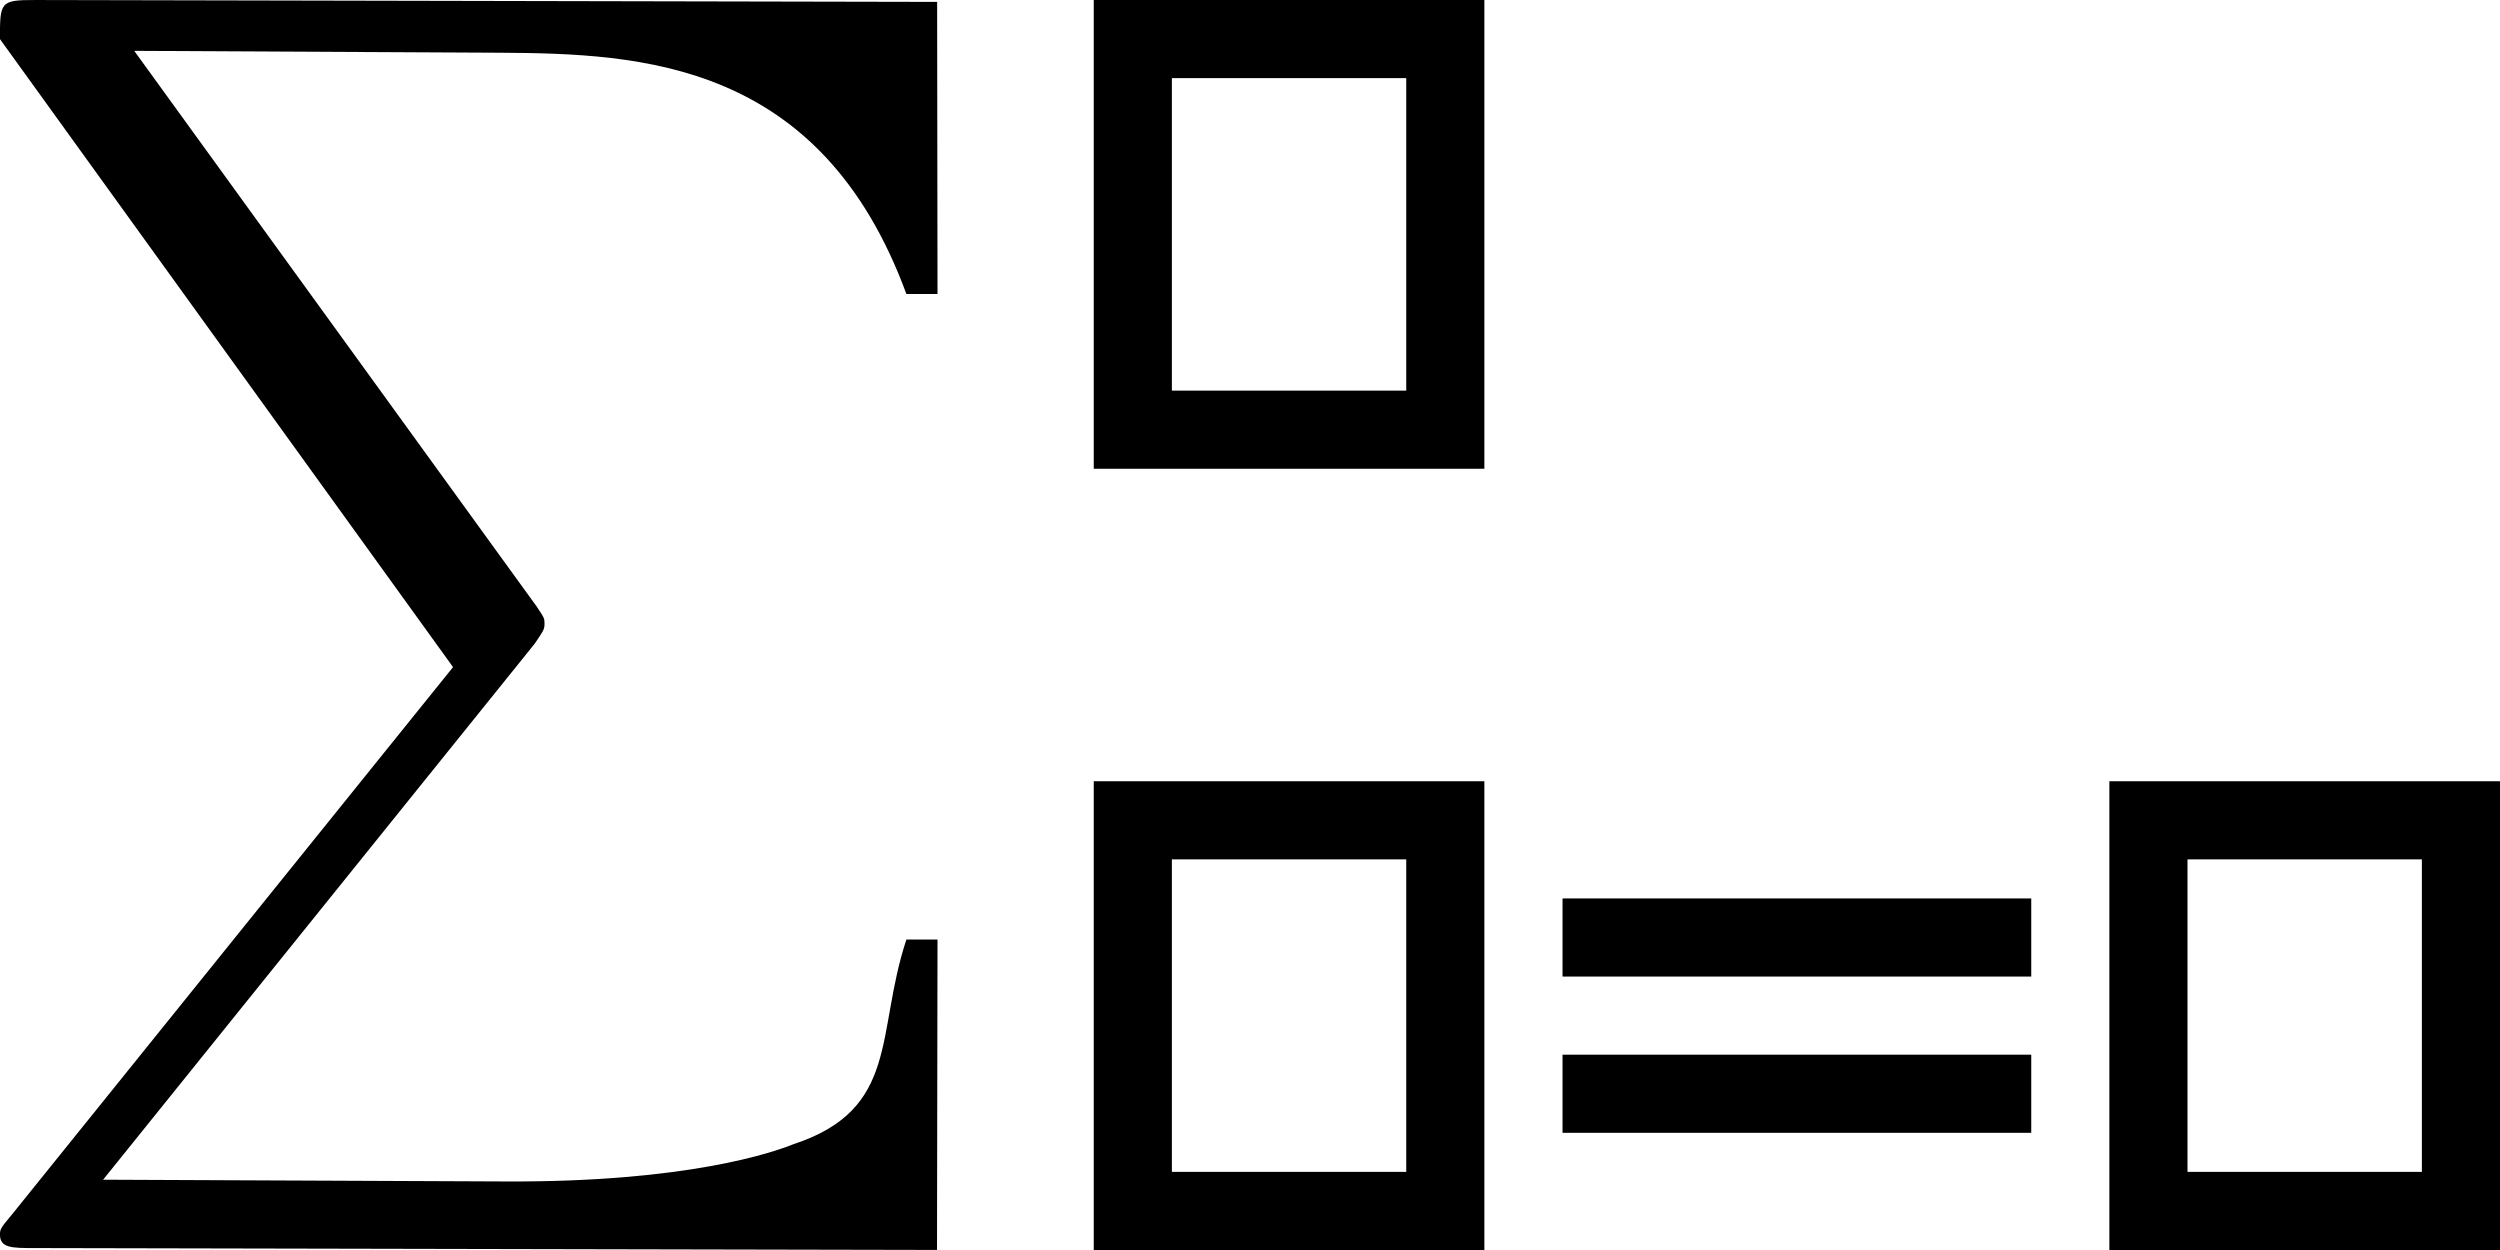
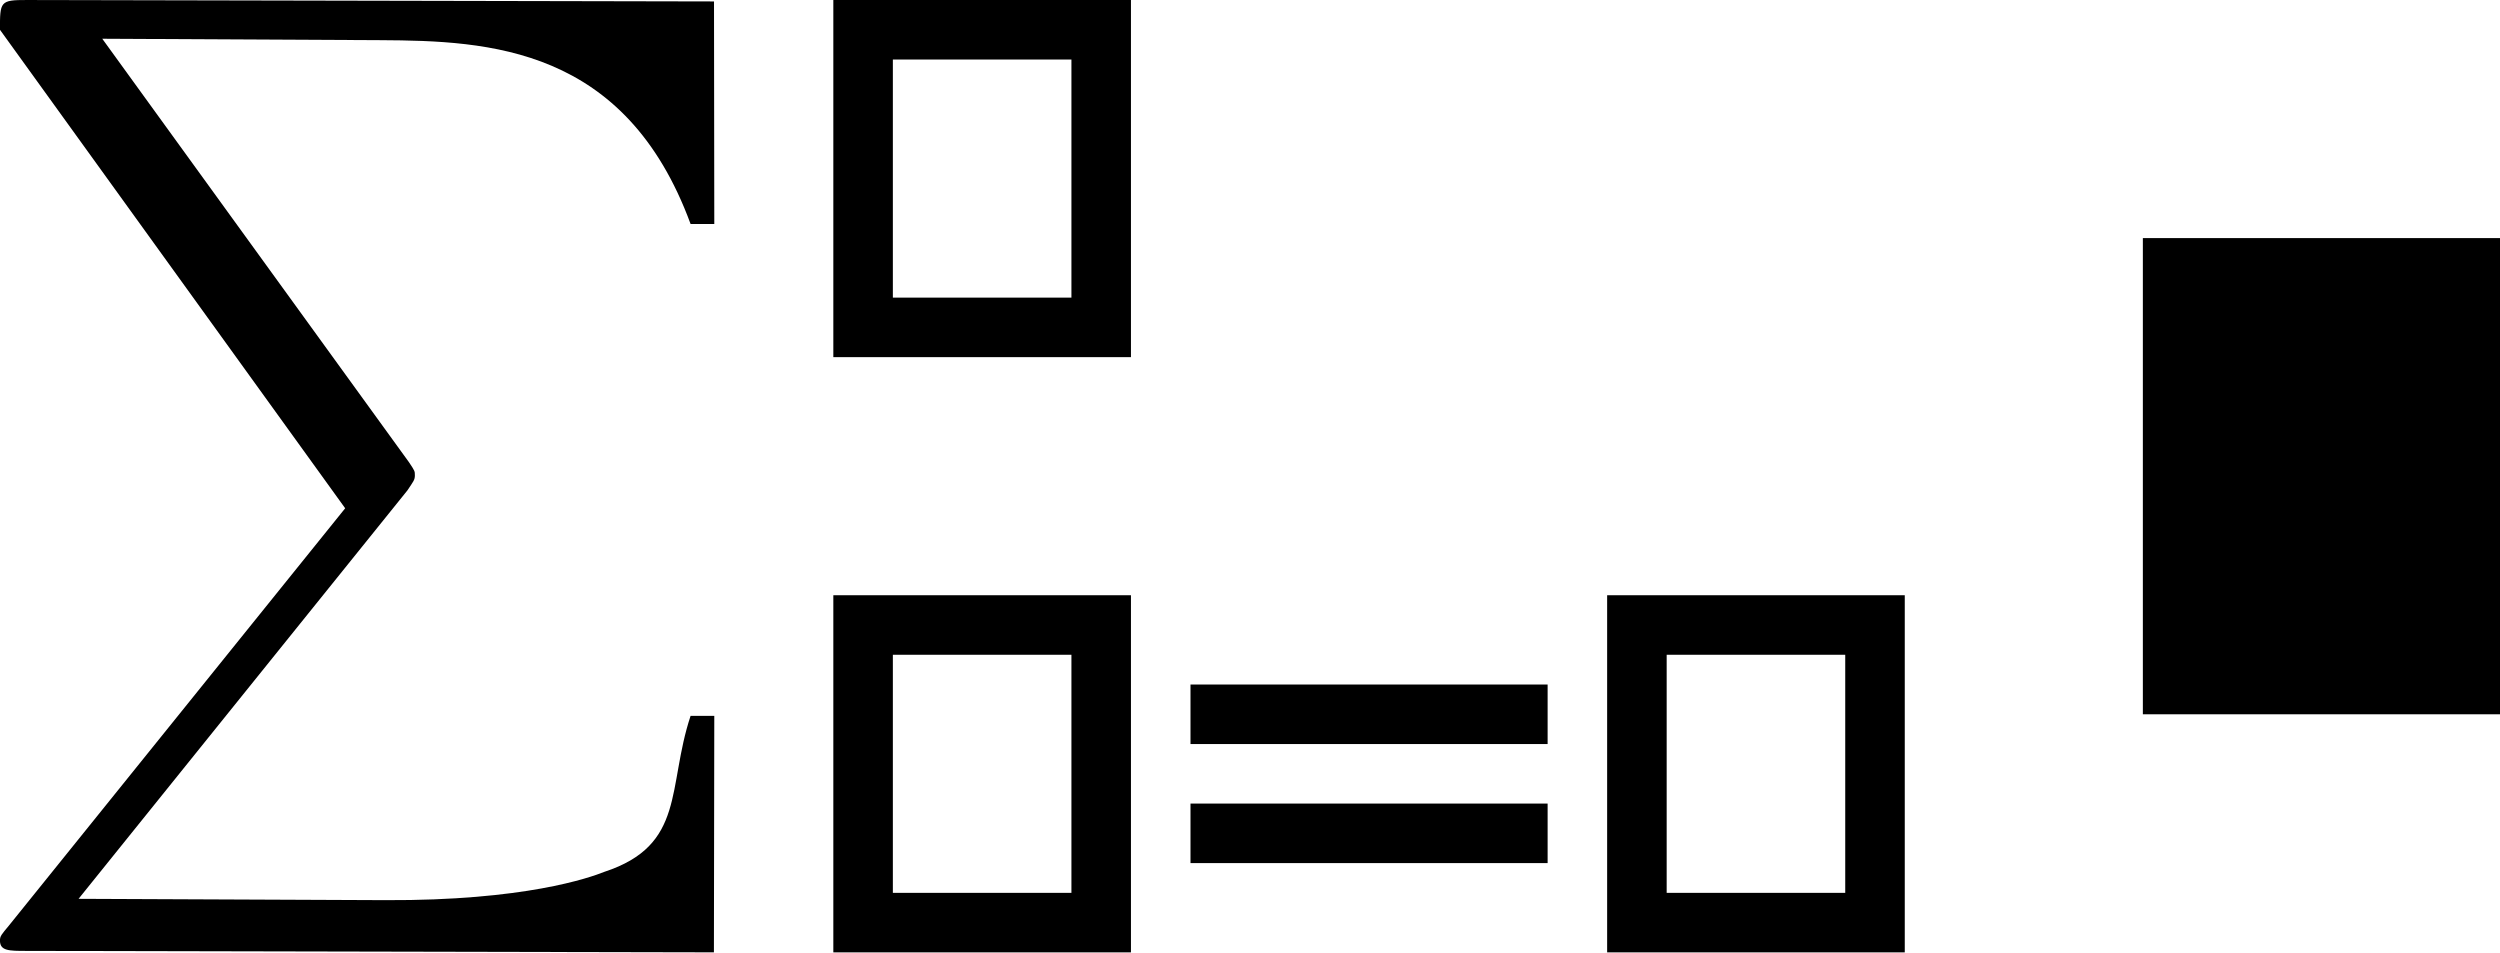
- <svg xmlns="http://www.w3.org/2000/svg" width="32" height="16" viewBox="0 0 32 16" version="1.1" id="svg17">
+ <svg xmlns="http://www.w3.org/2000/svg" width="42" height="16" viewBox="0 0 42 16" version="1.1" id="svg17">
  <defs id="defs10">
    <g id="g8">
      <symbol overflow="visible" id="glyph0-0">
        <path style="stroke:none" d="" id="path2" />
      </symbol>
      <symbol overflow="visible" id="glyph0-1">
        <path style="stroke:none" d="m 4.891,-7.547 c 0,-0.219 0,-0.438 -0.234,-0.438 -0.25,0 -0.25,0.25 -0.25,0.438 v 7.062 h -3.312 c -0.188,0 -0.438,0 -0.438,0.25 C 0.656,0 0.906,0 1.094,0 h 7.125 c 0.203,0 0.422,0 0.422,-0.234 0,-0.25 -0.219,-0.25 -0.422,-0.25 H 4.891 Z m 0,0" id="path5" />
      </symbol>
    </g>
  </defs>
  <g id="surface1">
    <g style="fill:#000000;fill-opacity:1" id="g14">
      <rect style="fill:#000000;fill-opacity:0;stroke:#000000;stroke-width:1;stroke-linejoin:miter;stroke-dasharray:none;stroke-opacity:1" id="rect383-7" width="4" height="5" x="14.5" y="10.5" />
      <rect style="fill:#000000;fill-opacity:0;stroke:#000000;stroke-width:1;stroke-linejoin:miter;stroke-dasharray:none;stroke-opacity:1" id="rect383-7-9" width="4" height="5" x="27.5" y="10.5" />
      <g fill="#000000" fill-opacity="1" id="g581" transform="matrix(1.589629,0,0,1.589629,-200.6679,-211.3844)">
        <g id="use579" transform="matrix(1.002047,0,0,1.008183,125.6721,132.9773)">
          <path d="m 8.096,7.504 h -0.25 c -0.25,0.75 -0.05,1.354 -0.909,1.635 -0.156,0.062 -0.844,0.304 -2.312,0.297 L 1.391,9.422 4.859,5.141 C 4.922,5.047 4.938,5.031 4.938,4.984 4.938,4.938 4.938,4.938 4.875,4.844 L 1.641,0.406 4.577,0.421 c 1.141,0.006 2.581,0.068 3.269,1.927 h 0.25 L 8.093,0.015 0.844,0 C 0.563,-5.7345209e-4 0.562,0.016 0.562,0.312 l 3.641,5.016 -3.547,4.375 C 0.578,9.797 0.562,9.812 0.562,9.859 c 0,0.109 0.094,0.109 0.281,0.109 l 7.249,0.015 z" id="path747" />
        </g>
      </g>
      <g id="use975" transform="matrix(1.417658,0,0,1,18.75713,15.37501)">
        <path d="M 5.109,-3.875 H 0.877 v 1 H 5.109 Z" id="path4501" />
        <path d="M 5.109,-1.875 H 0.877 v 1 H 5.109 Z" id="path4501-6" style="fill:#000000;fill-opacity:1" />
      </g>
      <rect style="fill:#000000;fill-opacity:0;stroke:#000000;stroke-width:1;stroke-linejoin:miter;stroke-dasharray:none;stroke-opacity:1" id="rect383-7-1" width="4" height="5" x="14.5" y="0.5" />
+       <rect style="fill:#000000;fill-opacity:1;stroke:#000000;stroke-width:1;stroke-linejoin:miter;stroke-dasharray:none;stroke-opacity:1" id="rect383-7-9-2" width="5" height="7" x="36.5" y="4.5" />
    </g>
  </g>
</svg>
